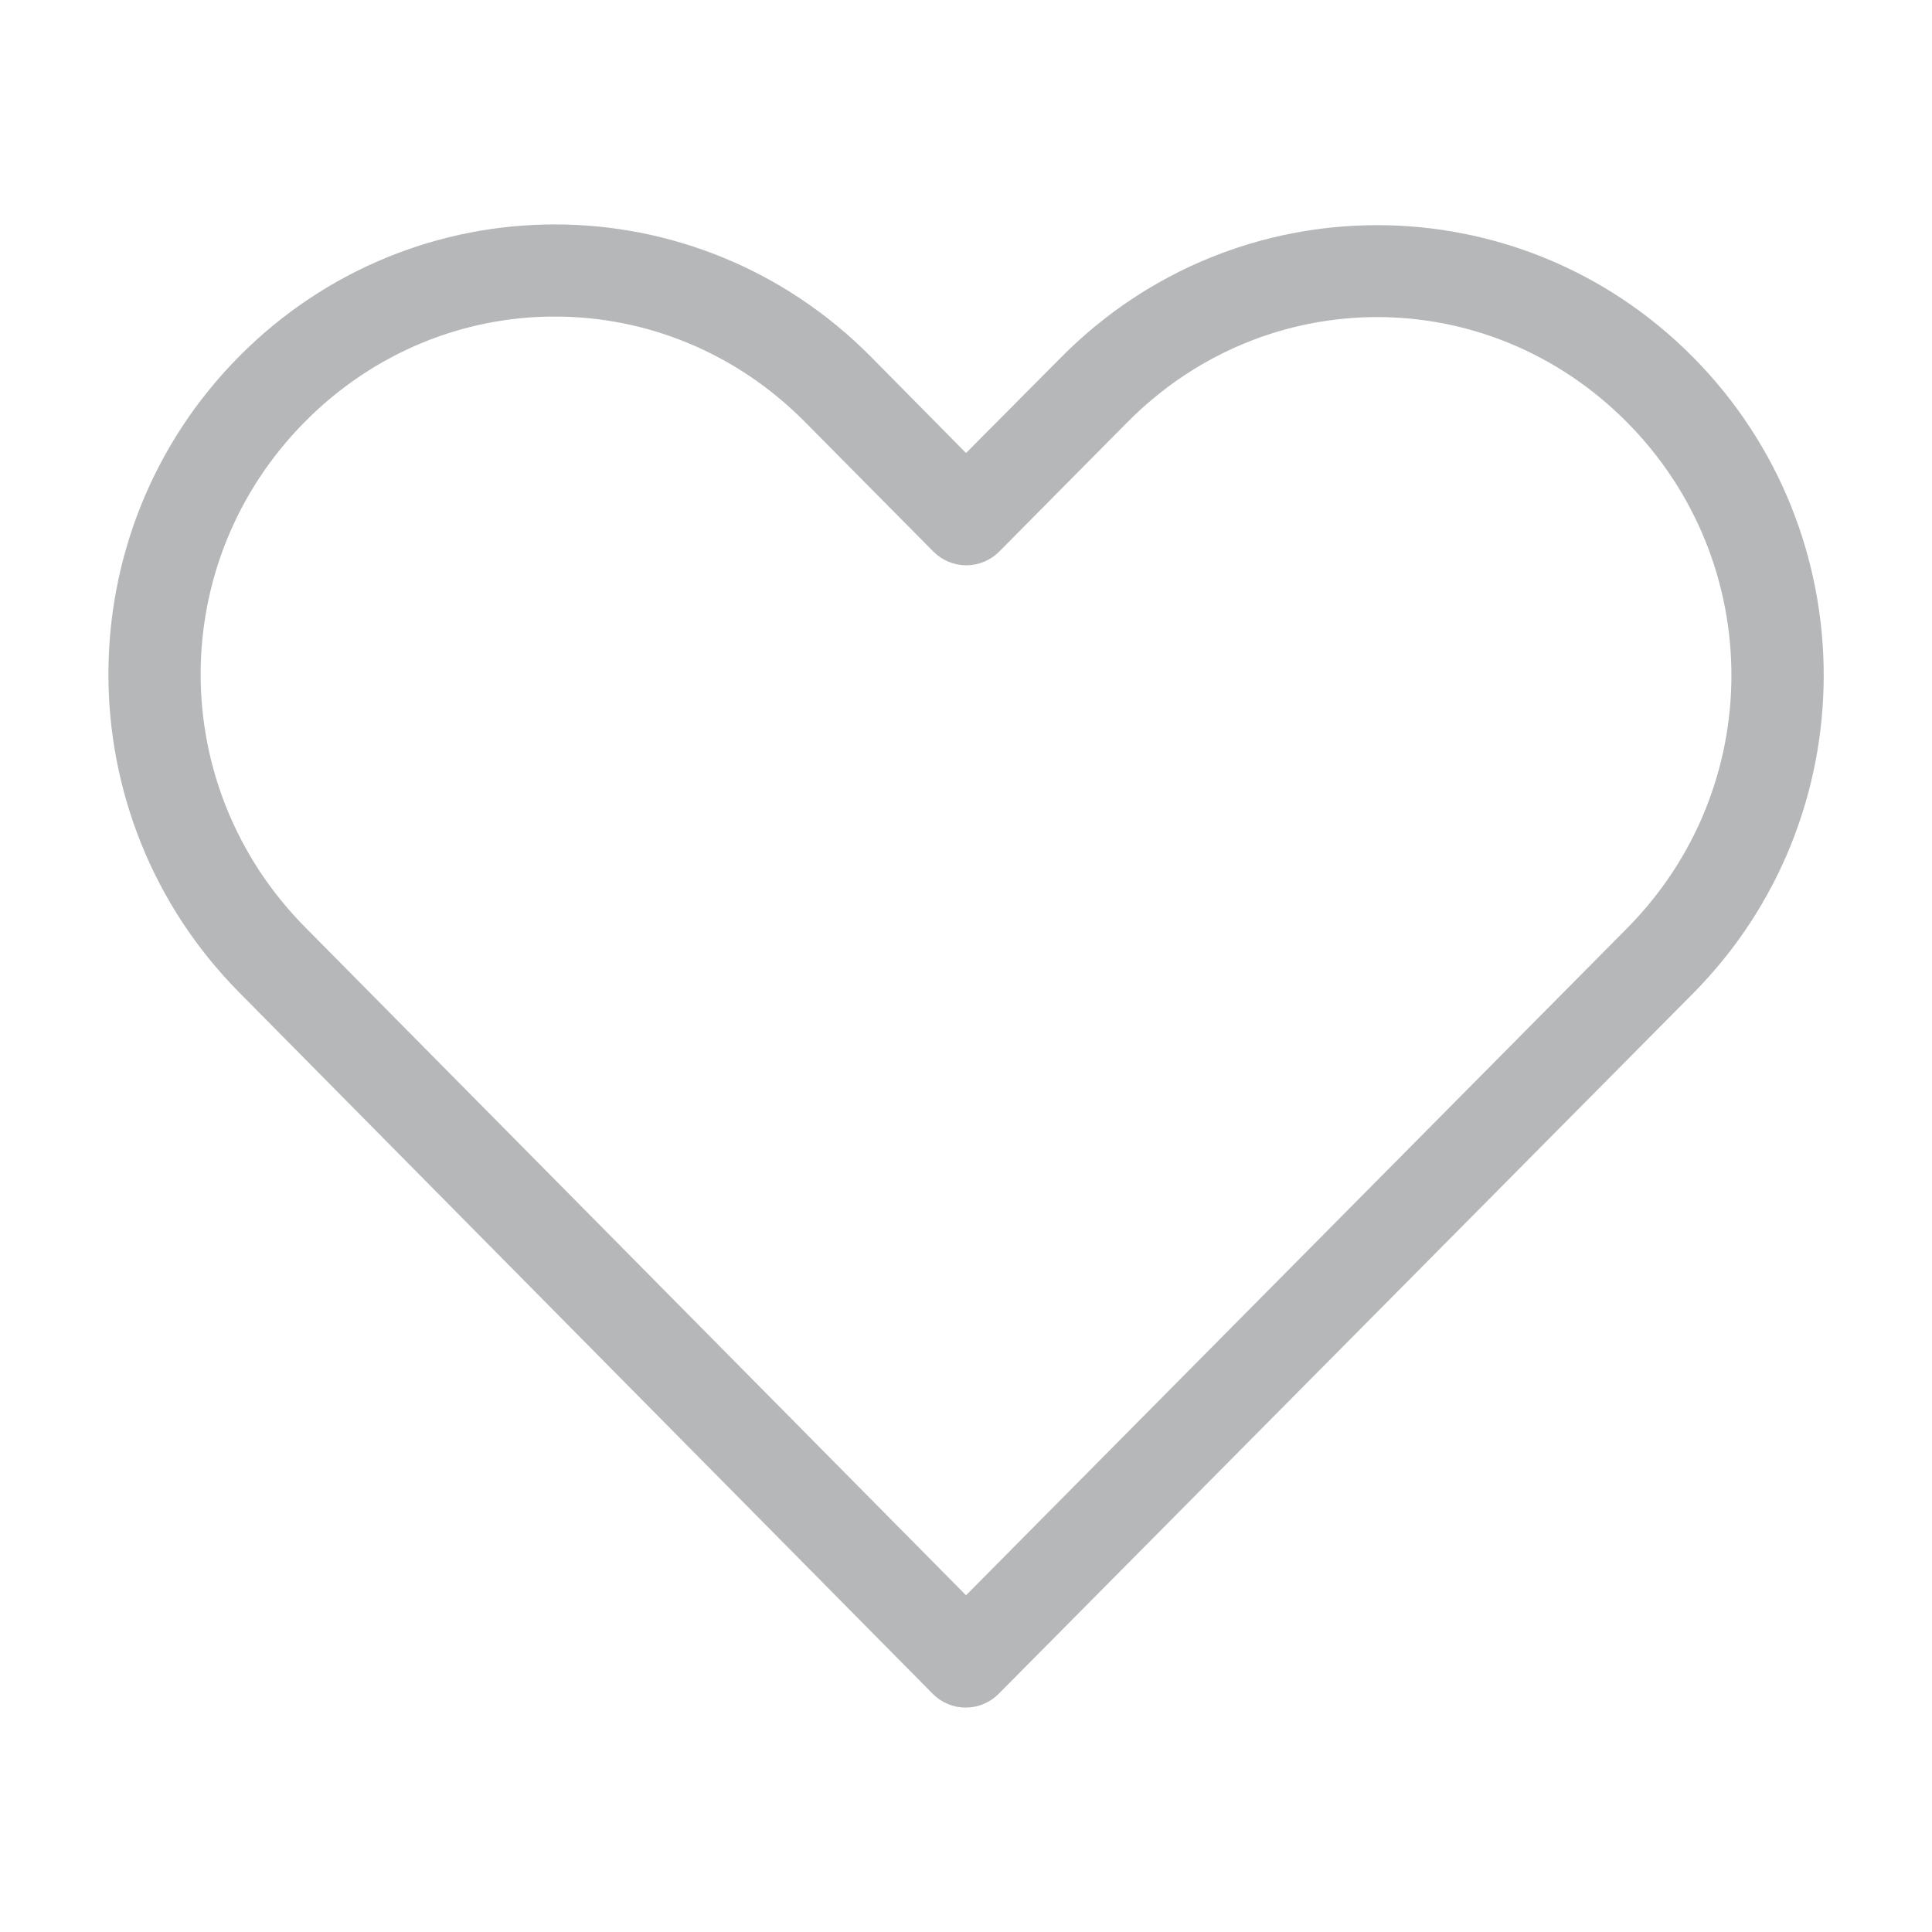
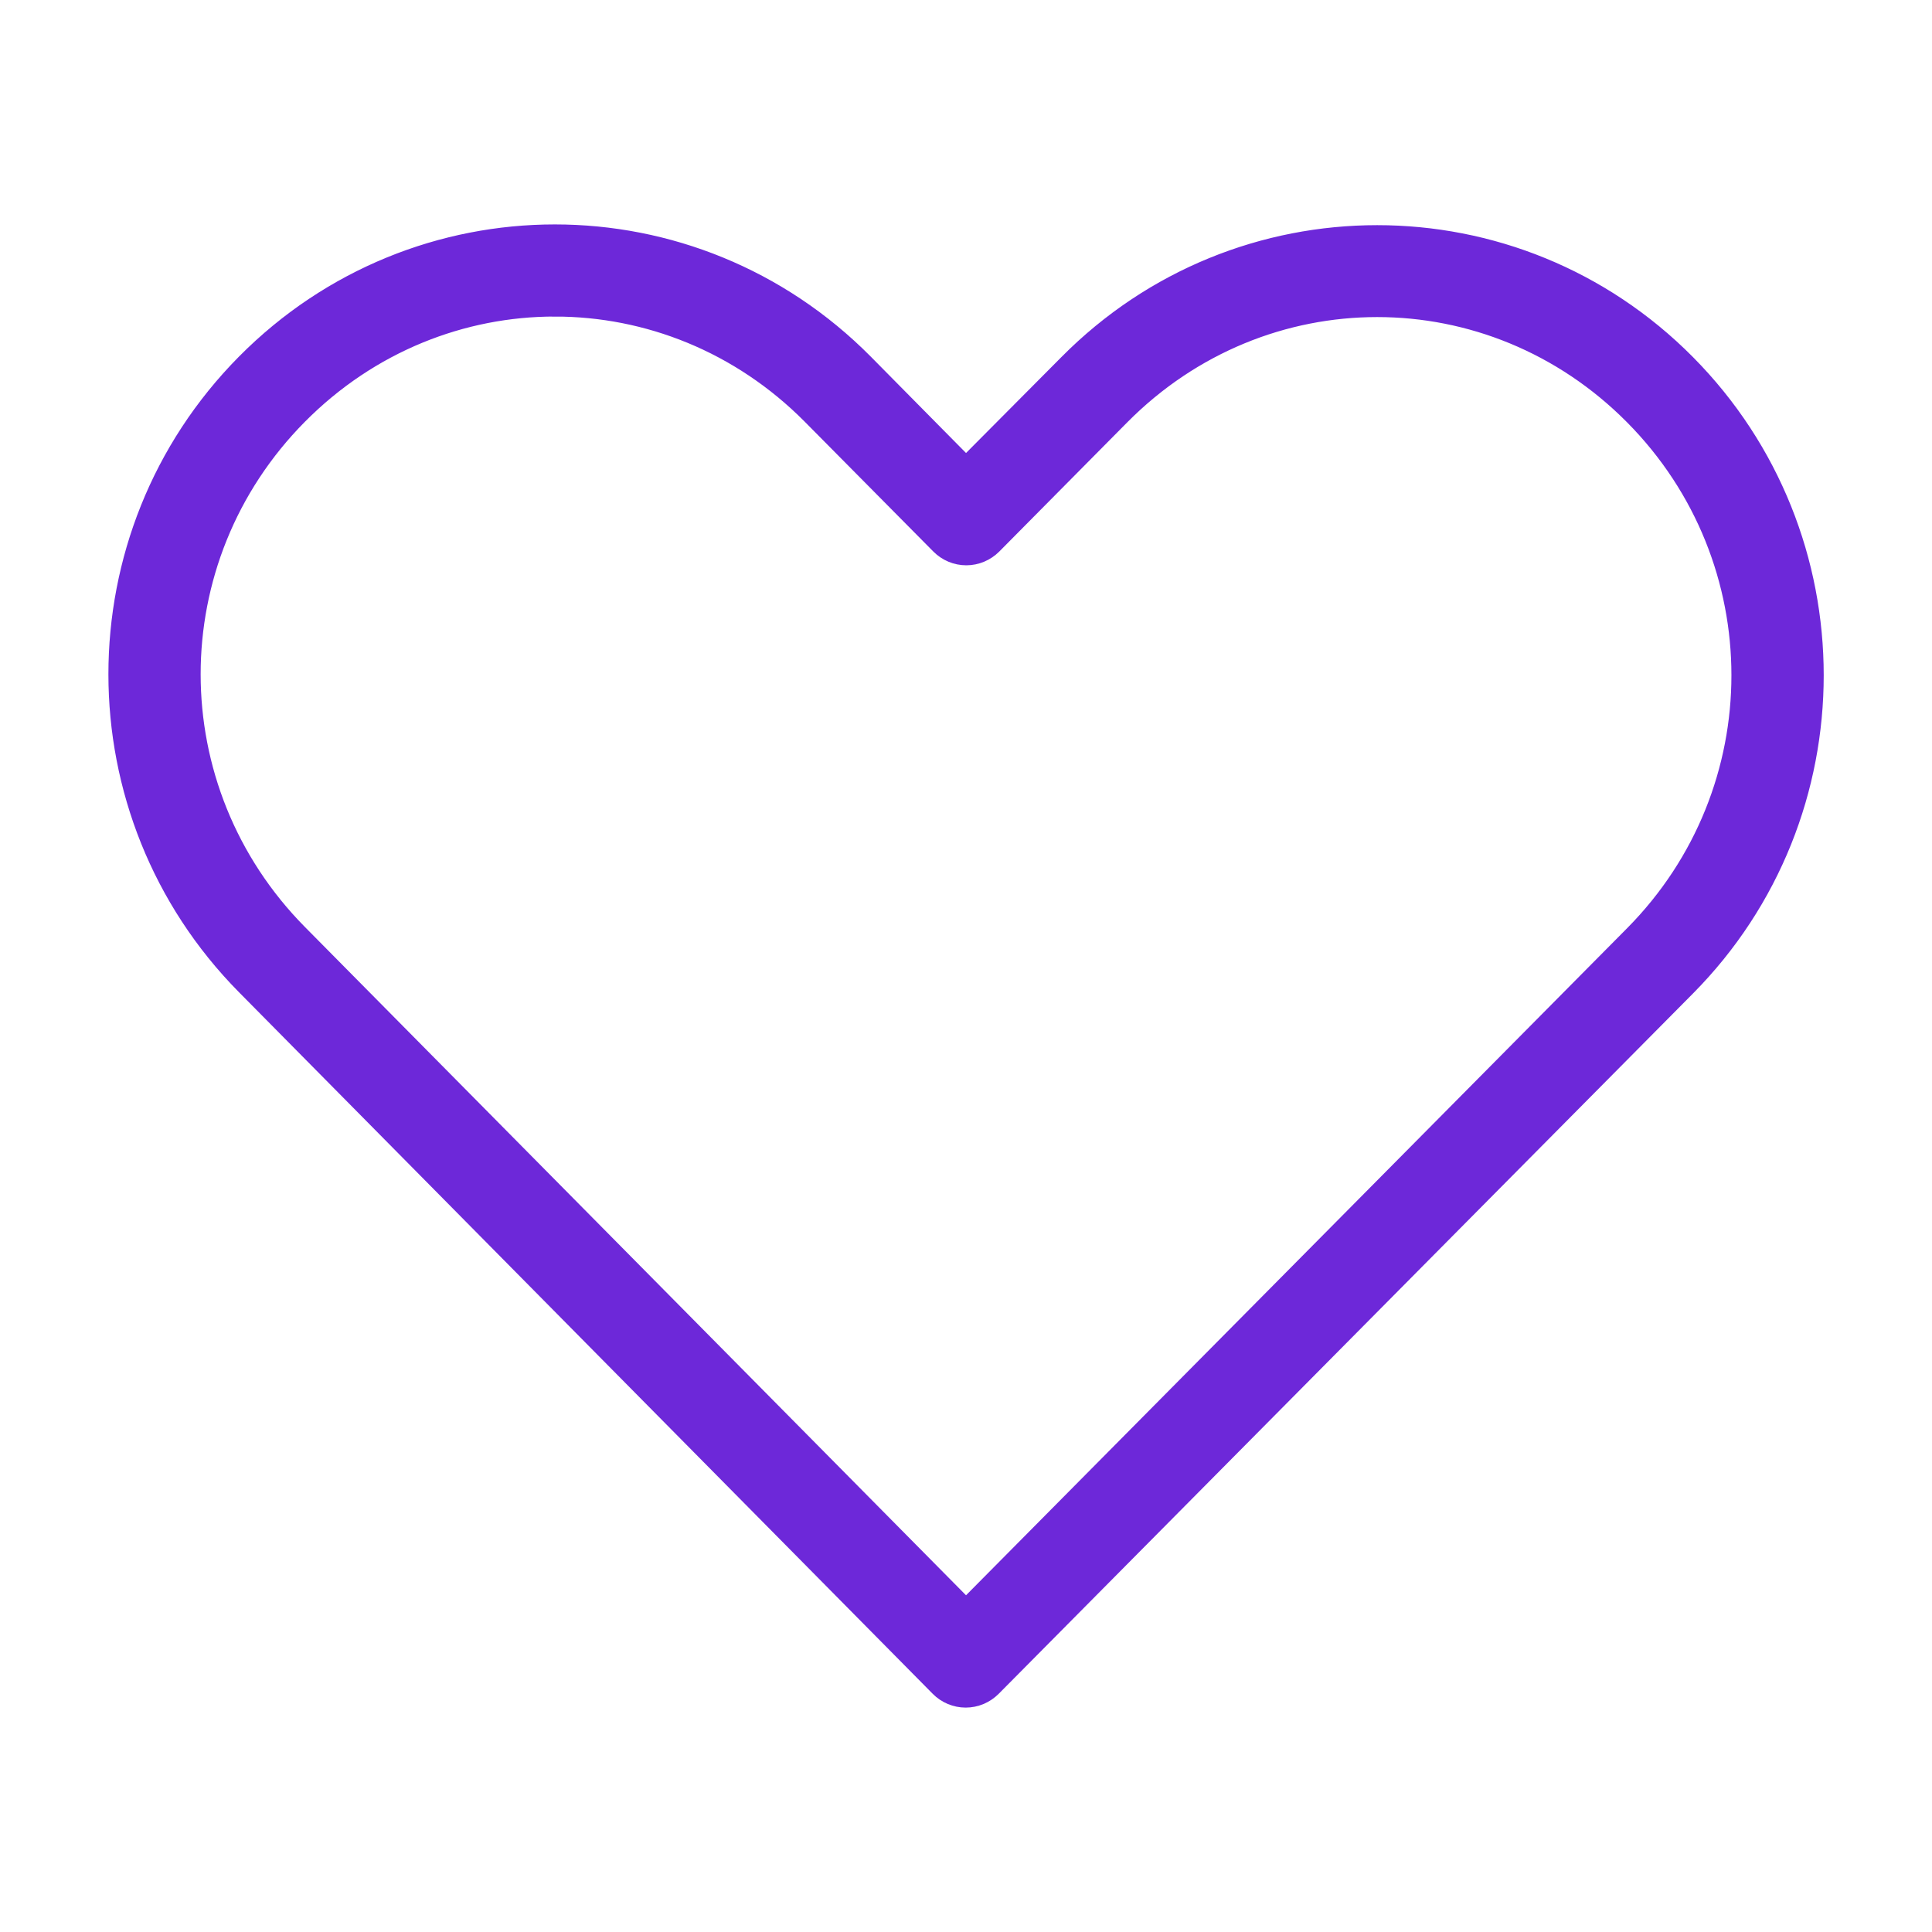
<svg xmlns="http://www.w3.org/2000/svg" version="1.1" viewBox="0 0 100 100">
-   <path d="m28.719 12.016c-5.812 0-11.629 2.246-16.062 6.719-8.867 8.949-8.855 23.387 0 32.344l35.906 36.312c0.375 0.379 0.887 0.594 1.422 0.594 0.531 0 1.043-0.215 1.422-0.594 11.98-12.09 23.957-24.16 35.938-36.25 8.867-8.949 8.867-23.426 0-32.375s-23.258-8.949-32.125 0l-5.219 5.25-5.219-5.281c-4.434-4.473-10.25-6.719-16.062-6.719zm0 3.969c4.773 0 9.539 1.852 13.219 5.562l6.656 6.719c0.375 0.379 0.887 0.594 1.422 0.594 0.531 0 1.043-0.215 1.422-0.594l6.625-6.688c7.356-7.422 19.082-7.422 26.438 0s7.356 19.328 0 26.75c-11.504 11.609-22.996 23.203-34.5 34.812l-34.5-34.875c-7.352-7.434-7.356-19.297 0-26.719 3.68-3.711 8.445-5.562 13.219-5.562z" fill="#B6B7B8" stroke="#B6B7B8" stroke-width="0.8" />
+   <path d="m28.719 12.016c-5.812 0-11.629 2.246-16.062 6.719-8.867 8.949-8.855 23.387 0 32.344l35.906 36.312c0.375 0.379 0.887 0.594 1.422 0.594 0.531 0 1.043-0.215 1.422-0.594 11.98-12.09 23.957-24.16 35.938-36.25 8.867-8.949 8.867-23.426 0-32.375s-23.258-8.949-32.125 0l-5.219 5.25-5.219-5.281c-4.434-4.473-10.25-6.719-16.062-6.719zm0 3.969c4.773 0 9.539 1.852 13.219 5.562l6.656 6.719c0.375 0.379 0.887 0.594 1.422 0.594 0.531 0 1.043-0.215 1.422-0.594l6.625-6.688c7.356-7.422 19.082-7.422 26.438 0s7.356 19.328 0 26.75c-11.504 11.609-22.996 23.203-34.5 34.812l-34.5-34.875c-7.352-7.434-7.356-19.297 0-26.719 3.68-3.711 8.445-5.562 13.219-5.562z" fill="#6d28d9" stroke="#6d28d9" stroke-width="0.8" />
</svg>
